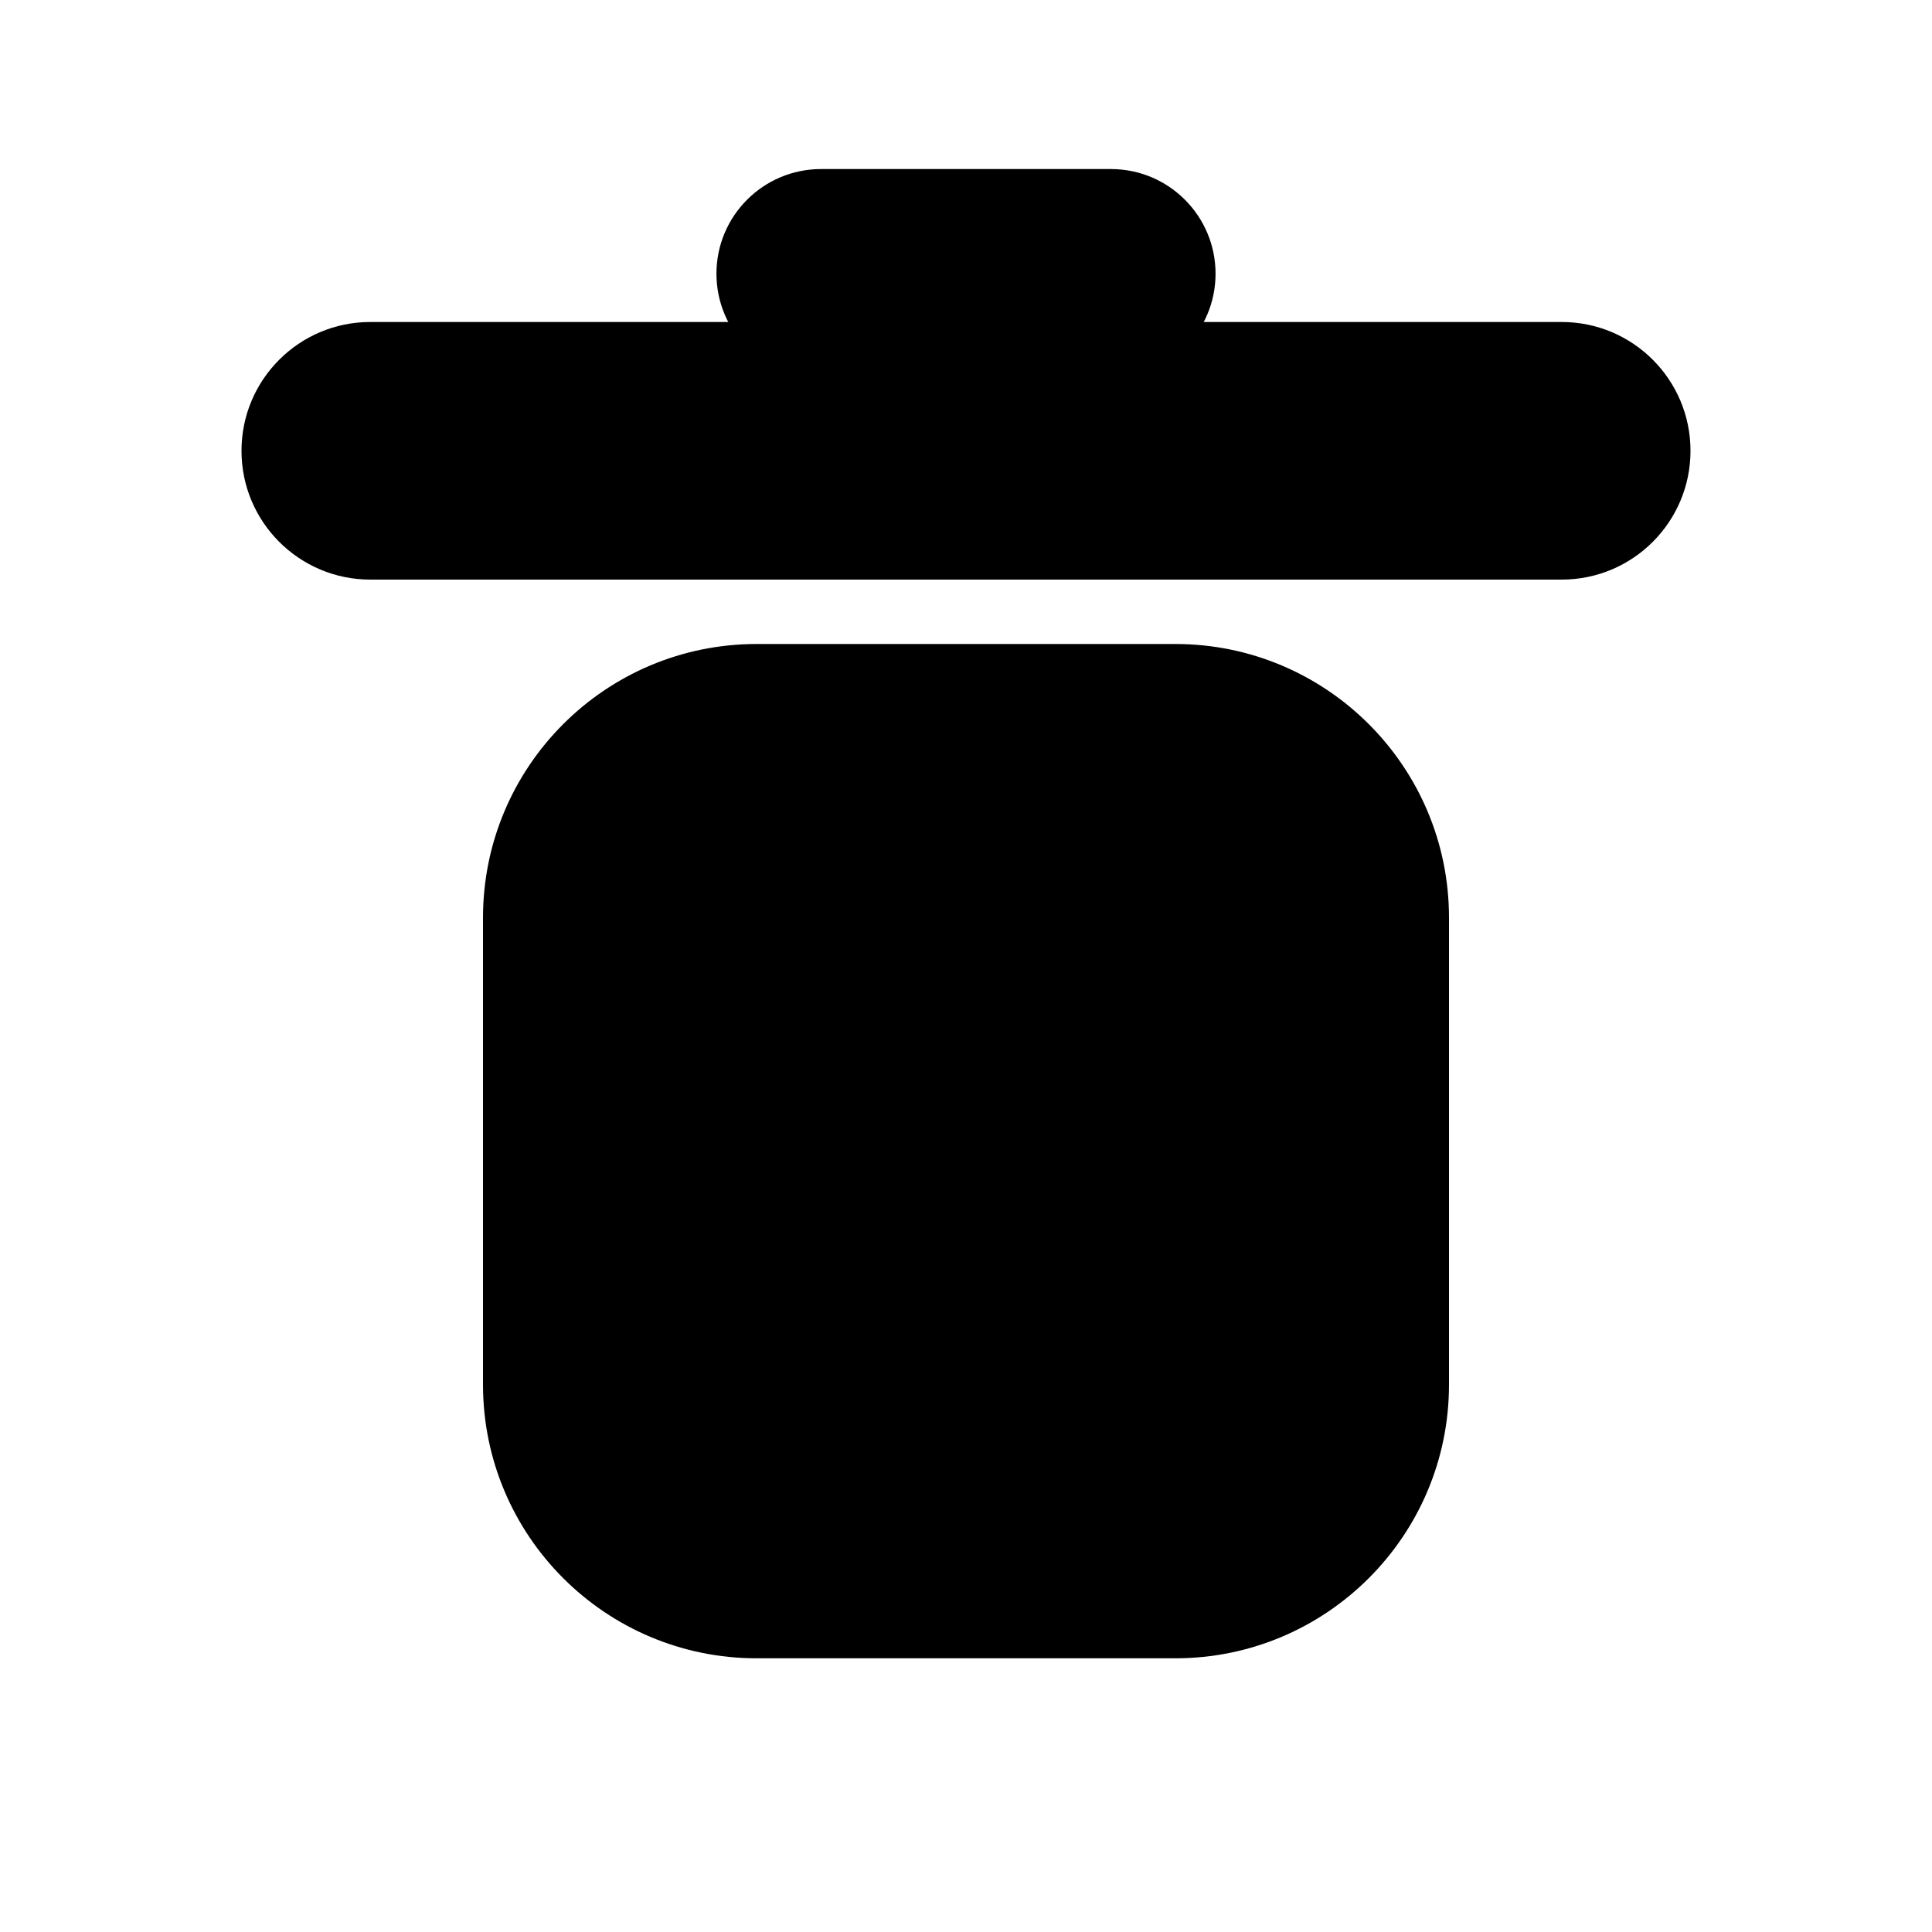
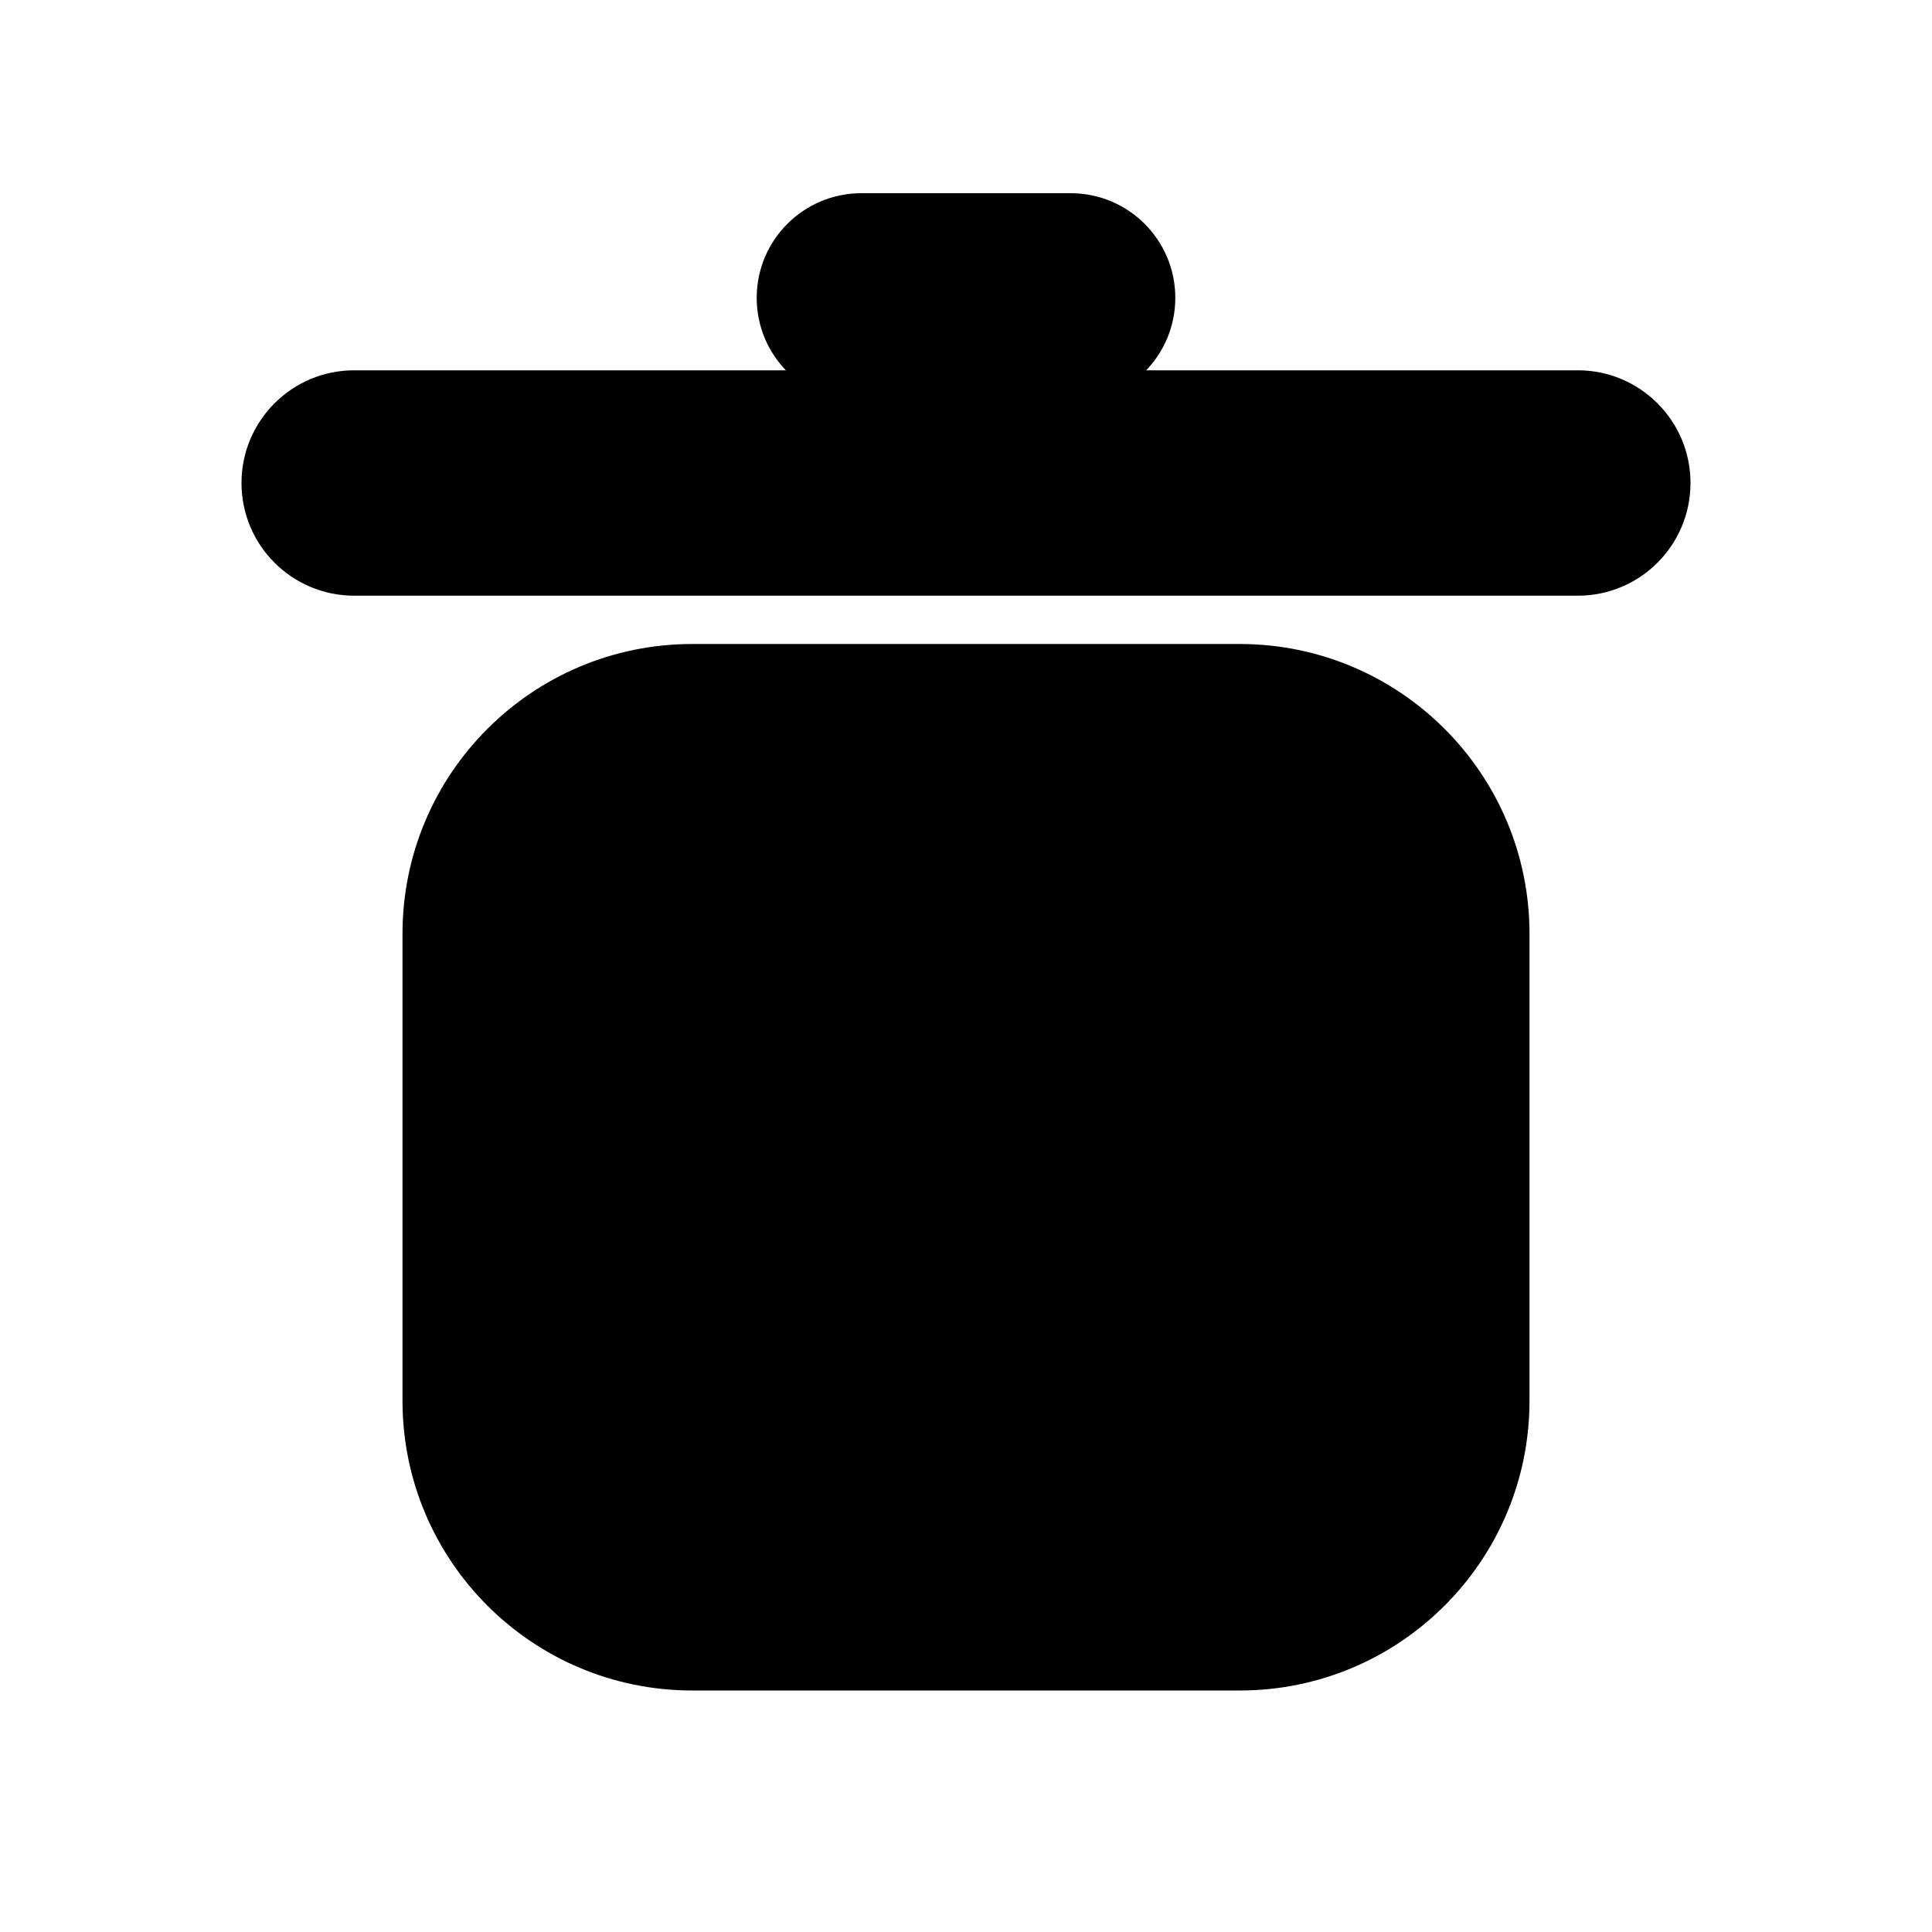
<svg xmlns="http://www.w3.org/2000/svg" viewBox="0 0 24 24">
-   <rect data-layer="b" x="6" y="8" width="12" height="12.6" rx="3.4" />
-   <rect data-layer="a" x="3" y="4" width="18" height="3.2" rx="1.6" transform="rotate(0 12 5.6)" />
-   <rect data-layer="a" x="8.9" y="2.1" width="6.2" height="2.6" rx="1.3" transform="rotate(0 12 3.4)" />
+   <rect data-layer="b" x="5" y="8" width="14" height="13" rx="3.6" />
+   <rect data-layer="a" x="3" y="4.6" width="18" height="2.8" rx="1.4" />
+   <rect data-layer="a" x="9.4" y="2.4" width="5.2" height="2.6" rx="1.3" />
</svg>
